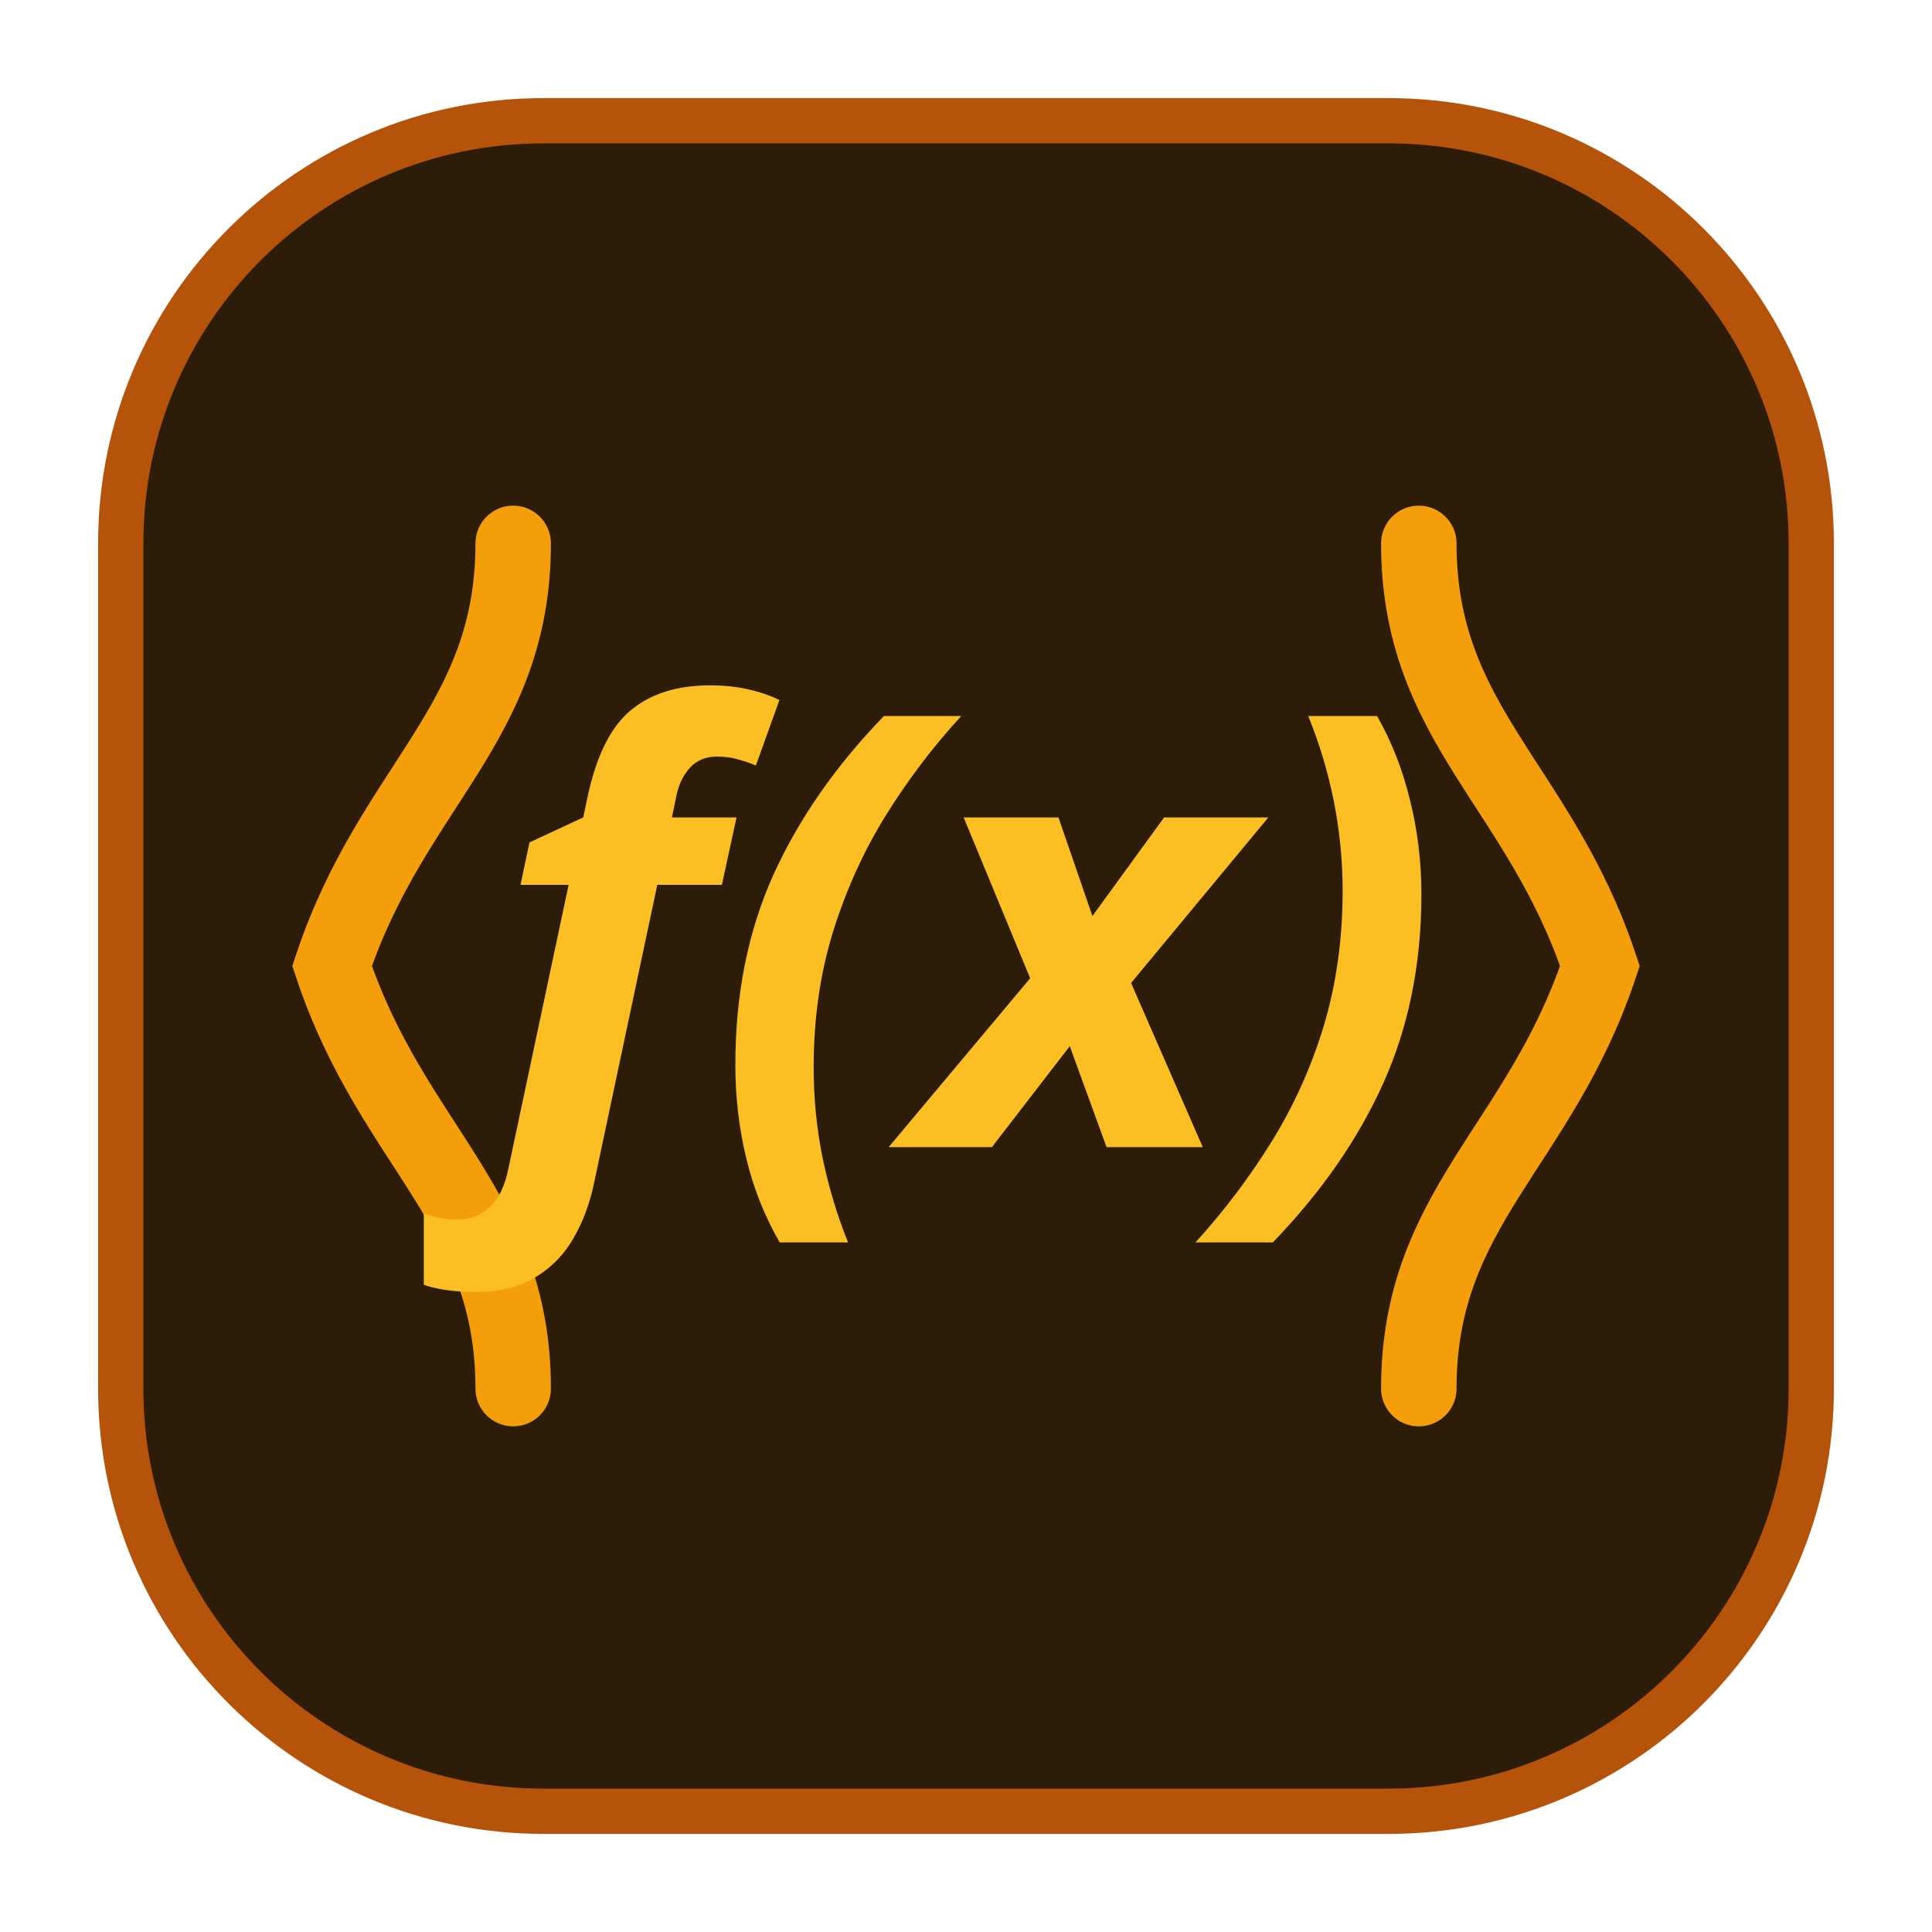
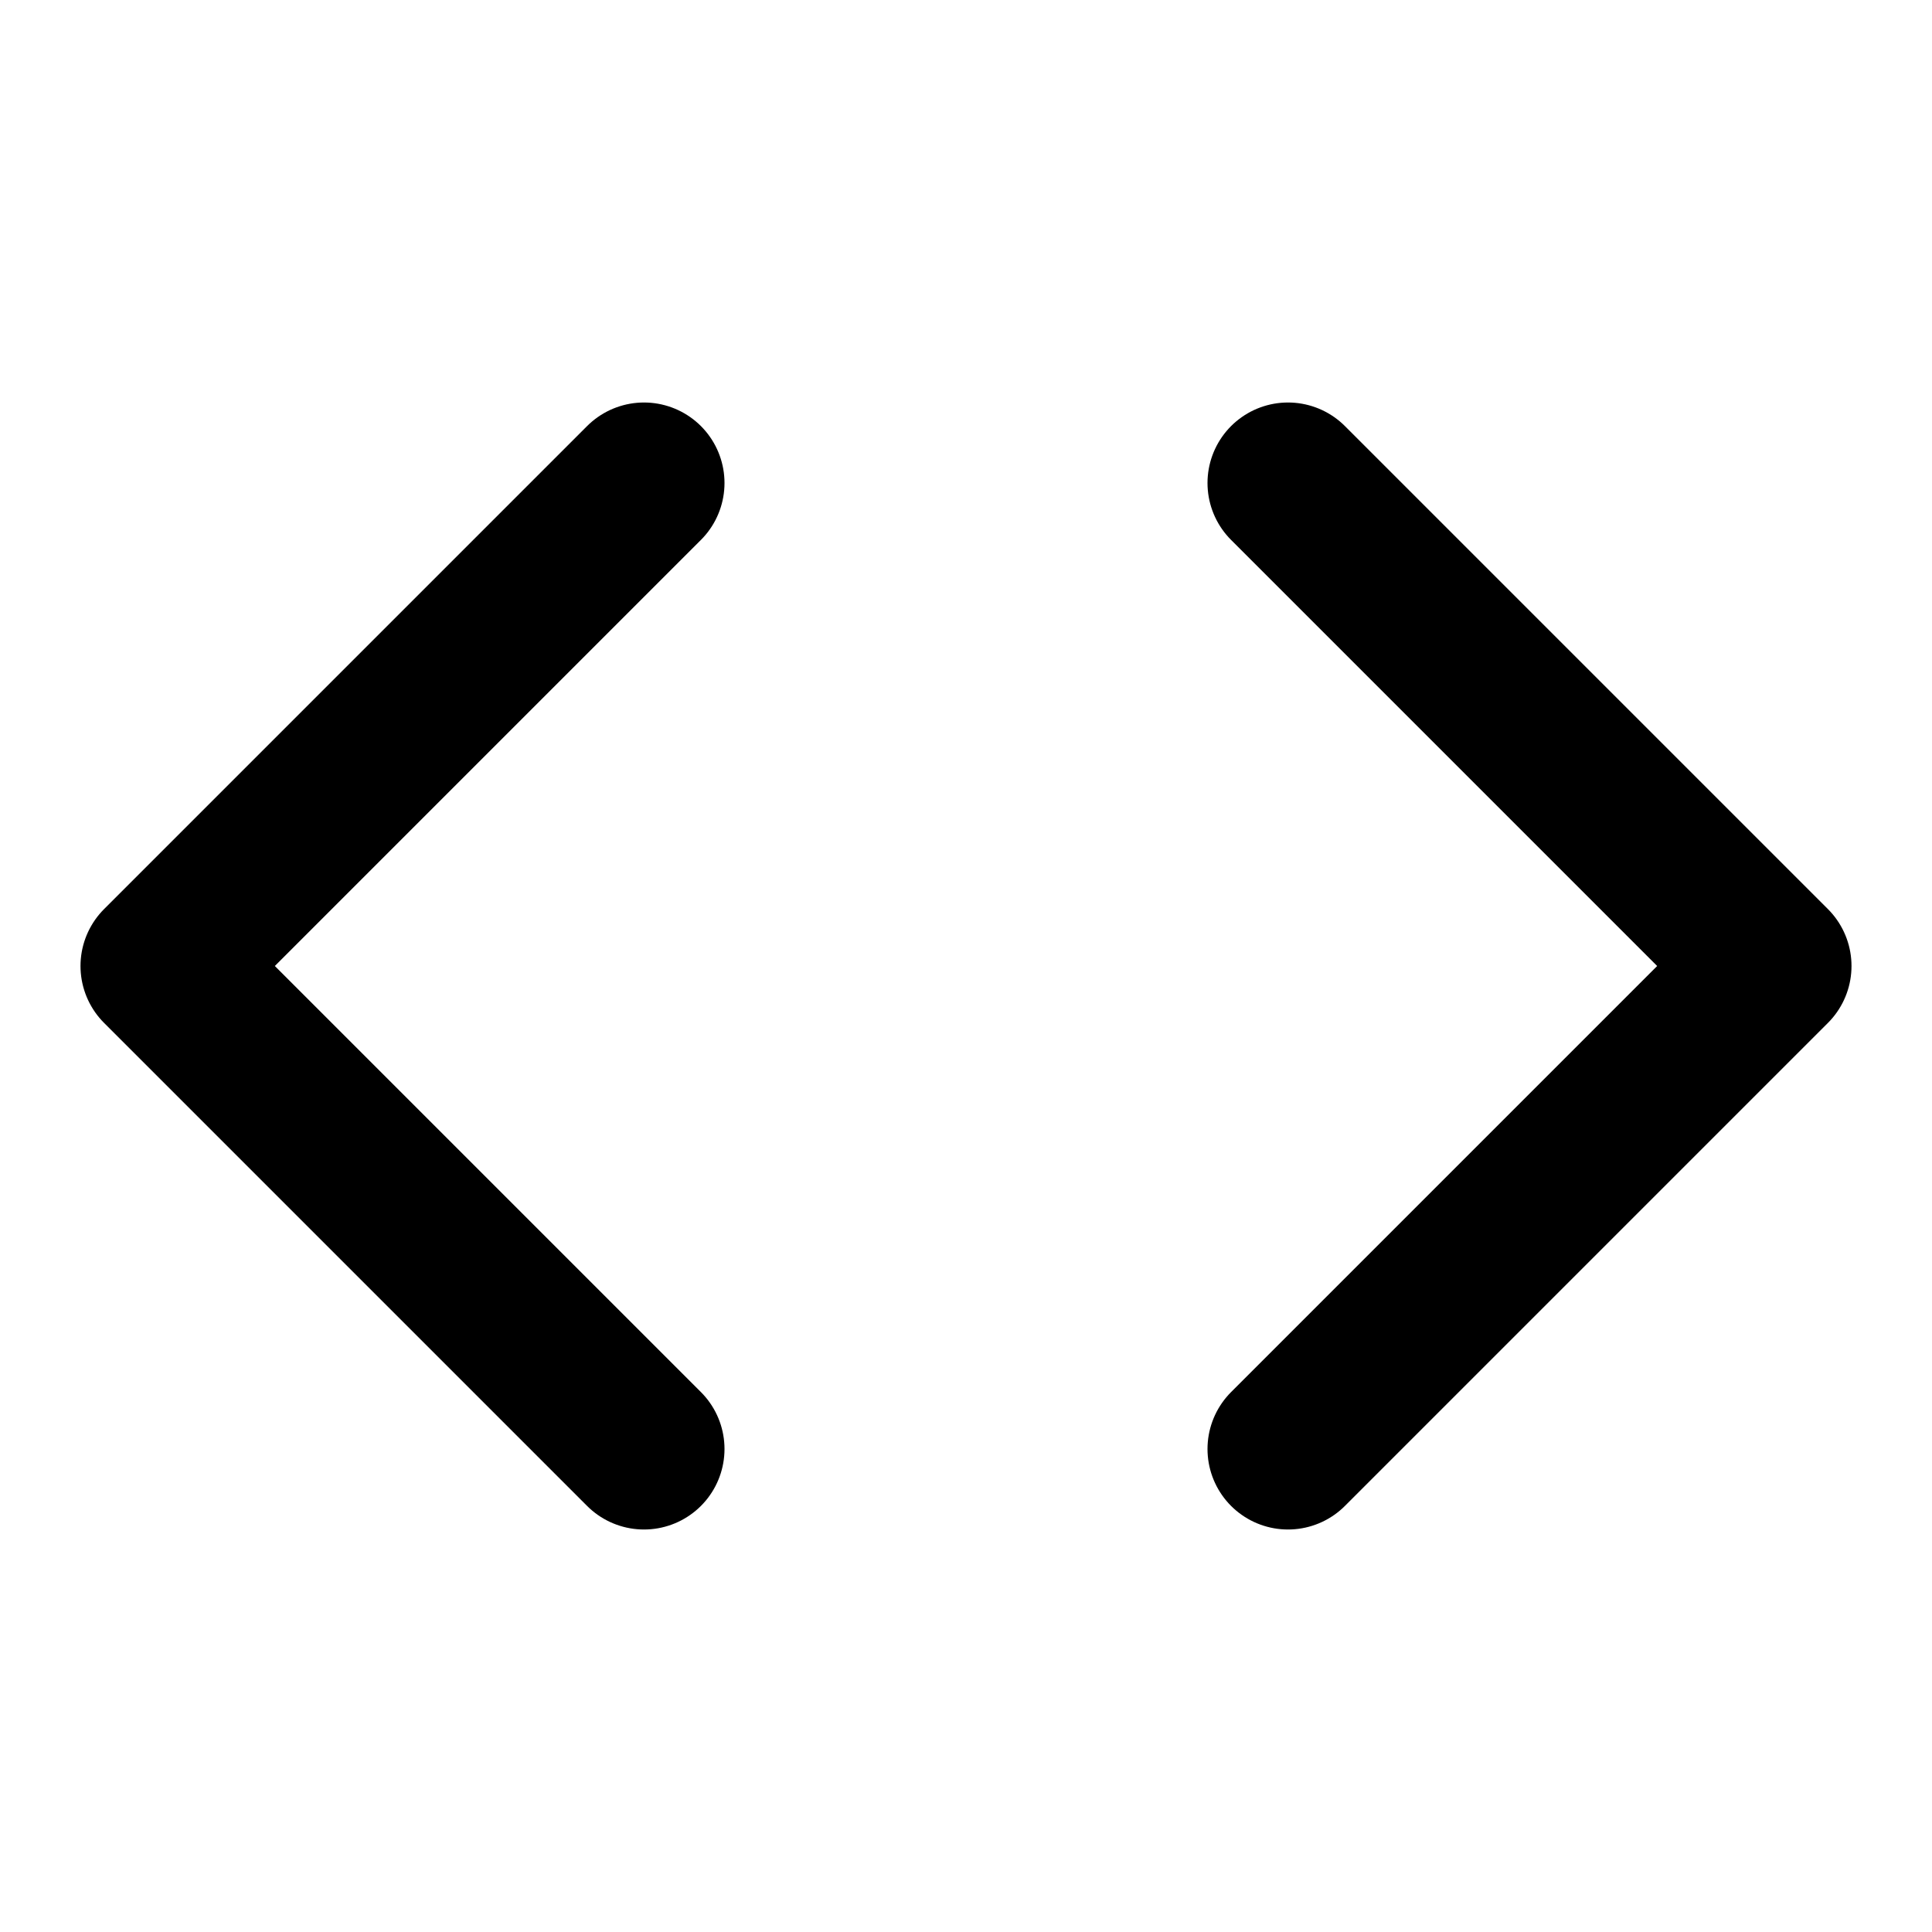
- <svg xmlns="http://www.w3.org/2000/svg" viewBox="0 0 64 64" width="64" height="64">
-   <defs>
-     <linearGradient id="funcGrad" x1="0%" y1="0%" x2="100%" y2="100%">
-       <stop offset="0%" stop-color="#f59e0b" />
-       <stop offset="100%" stop-color="#fbbf24" />
-     </linearGradient>
-   </defs>
-   <rect x="4" y="4" width="56" height="56" rx="14" fill="#2d1c08" stroke="#b45309" stroke-width="1.5" />
-   <path d="M 17 18 C 17 24, 13 26, 11 32 C 13 38, 17 40, 17 46" fill="none" stroke="#f59e0b" stroke-width="2.5" stroke-linecap="round" />
-   <path d="M 47 18 C 47 24, 51 26, 53 32 C 51 38, 47 40, 47 46" fill="none" stroke="#f59e0b" stroke-width="2.5" stroke-linecap="round" />
-   <text x="32" y="38" font-family="'Segoe UI', 'Consolas', sans-serif" font-size="20" font-weight="bold" font-style="italic" fill="#fbbf24" text-anchor="middle">f(x)</text>
+ <svg xmlns="http://www.w3.org/2000/svg" width="24" height="24" viewBox="0 0 24 24" fill="none" stroke="currentColor" stroke-width="2" stroke-linecap="round" stroke-linejoin="round">
+   <polyline points="16 18 22 12 16 6" />
+   <polyline points="8 6 2 12 8 18" />
</svg>
